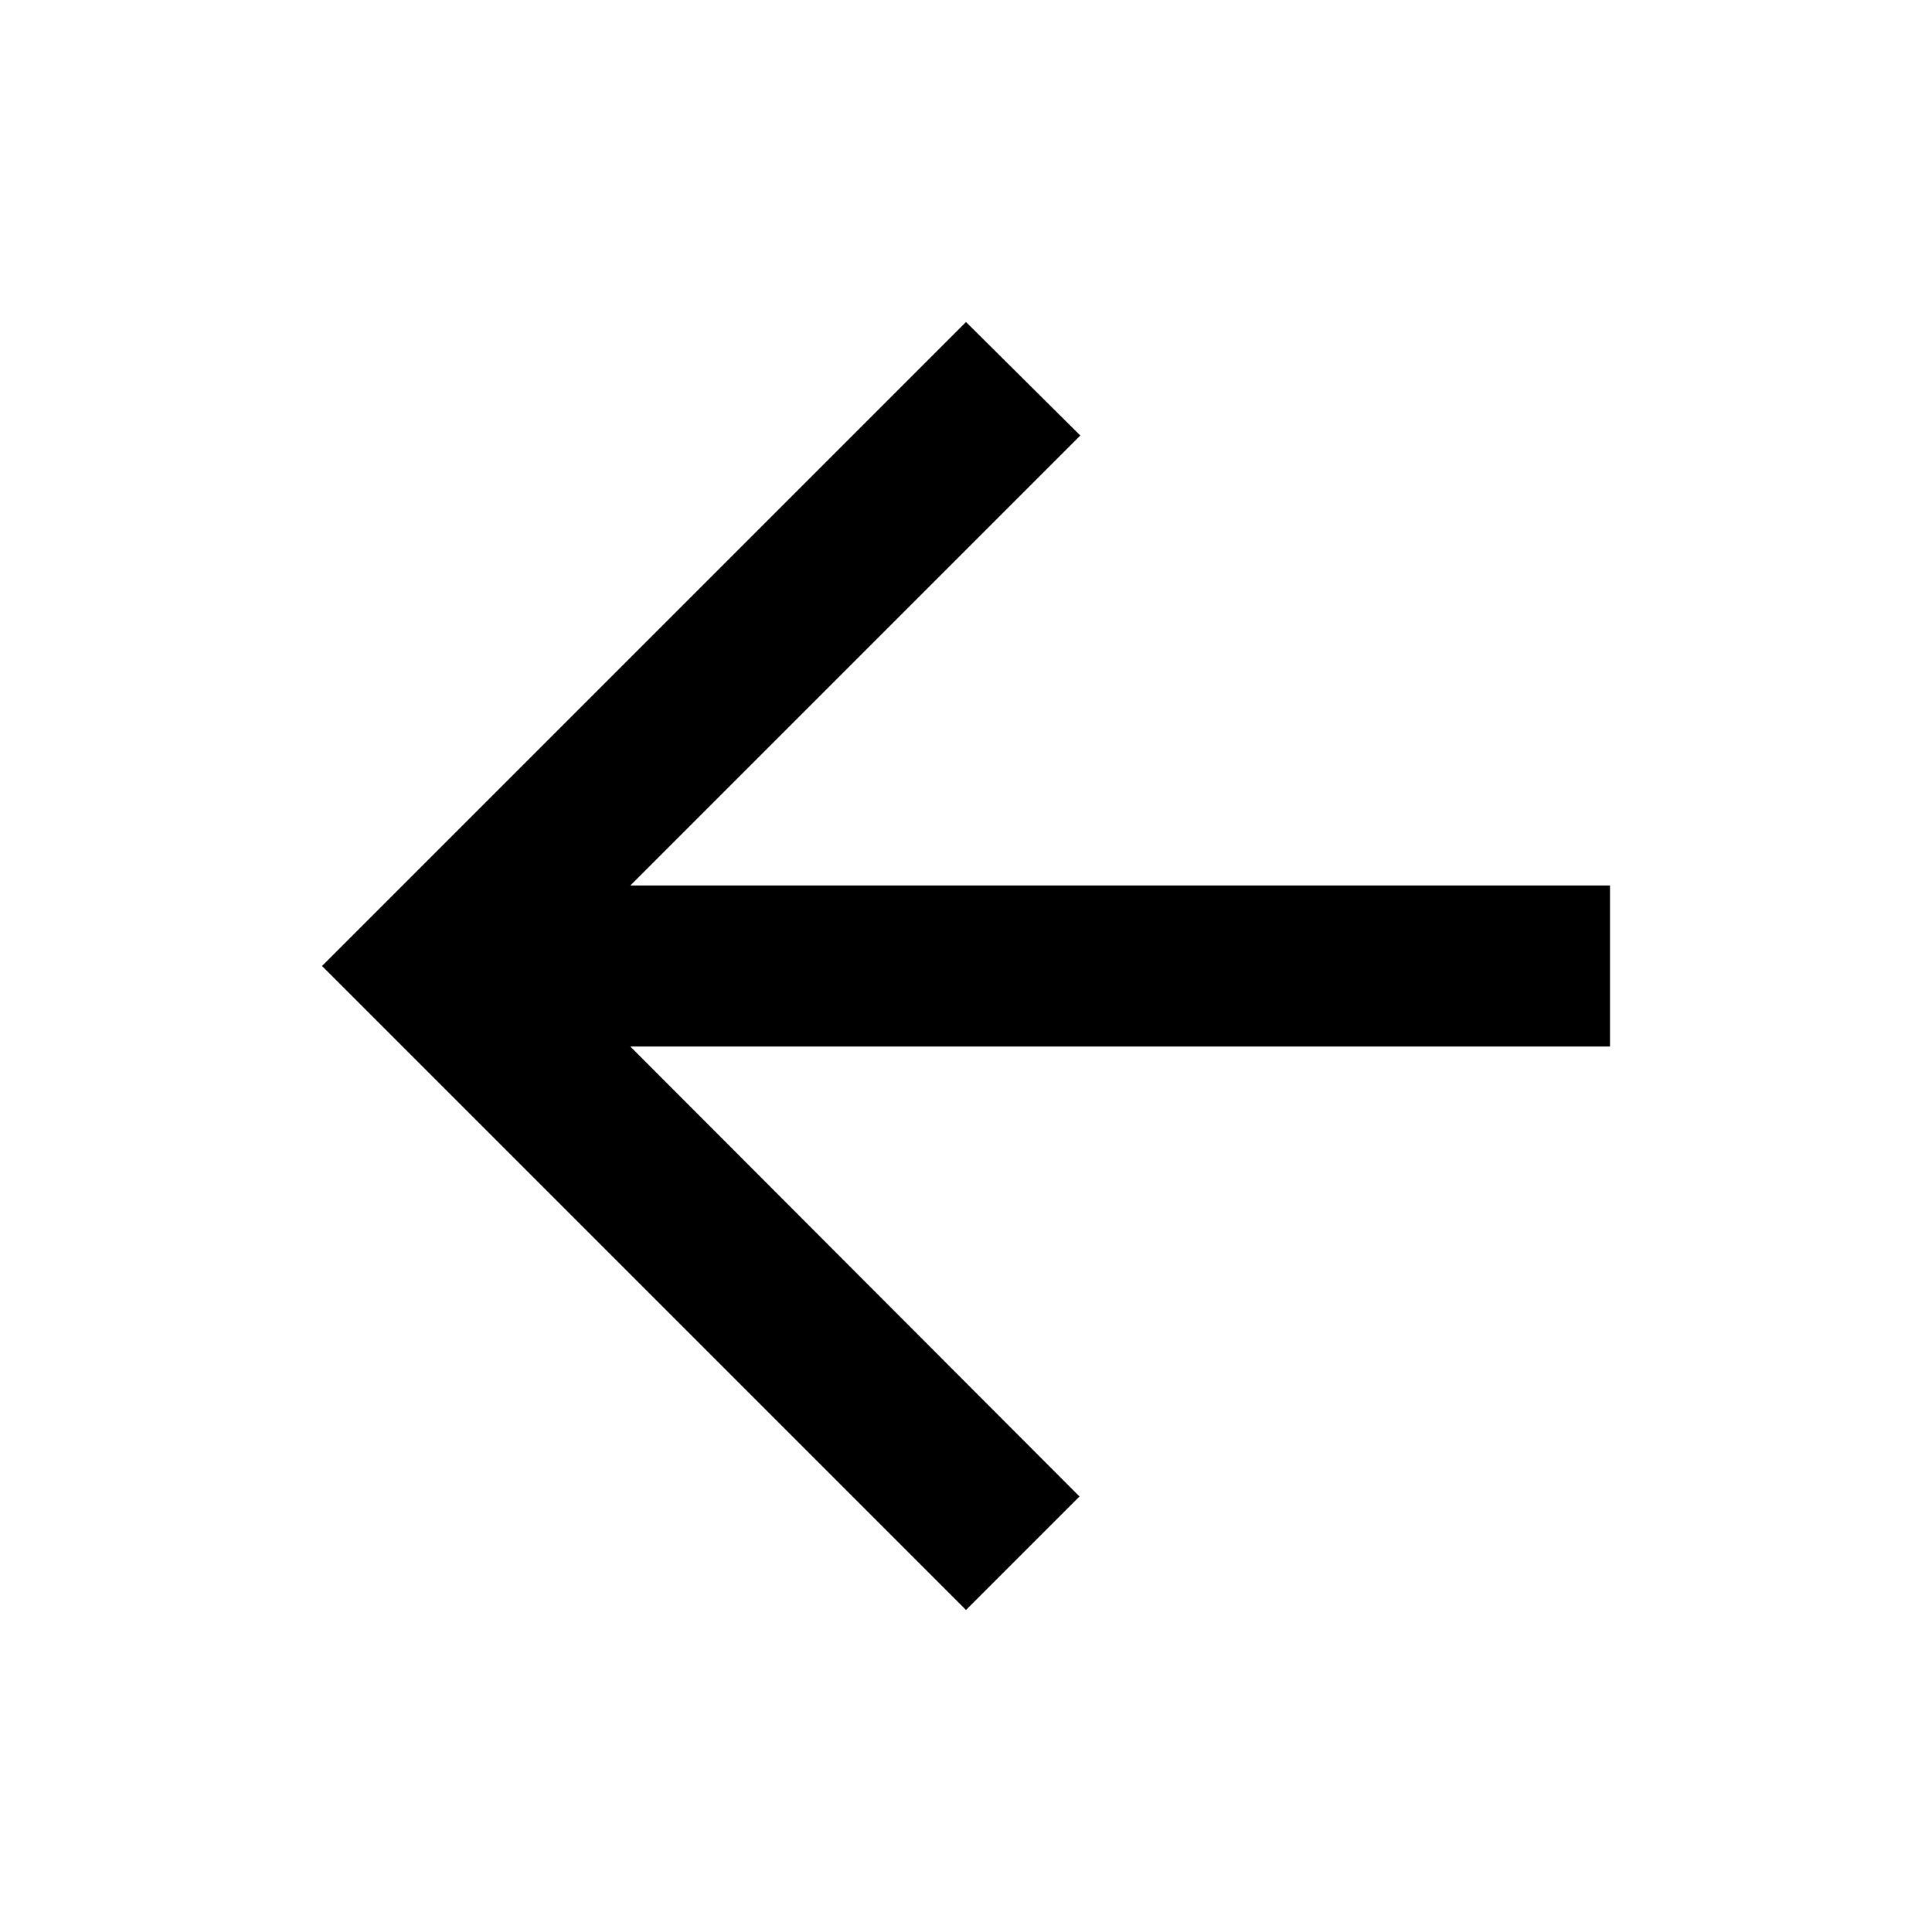
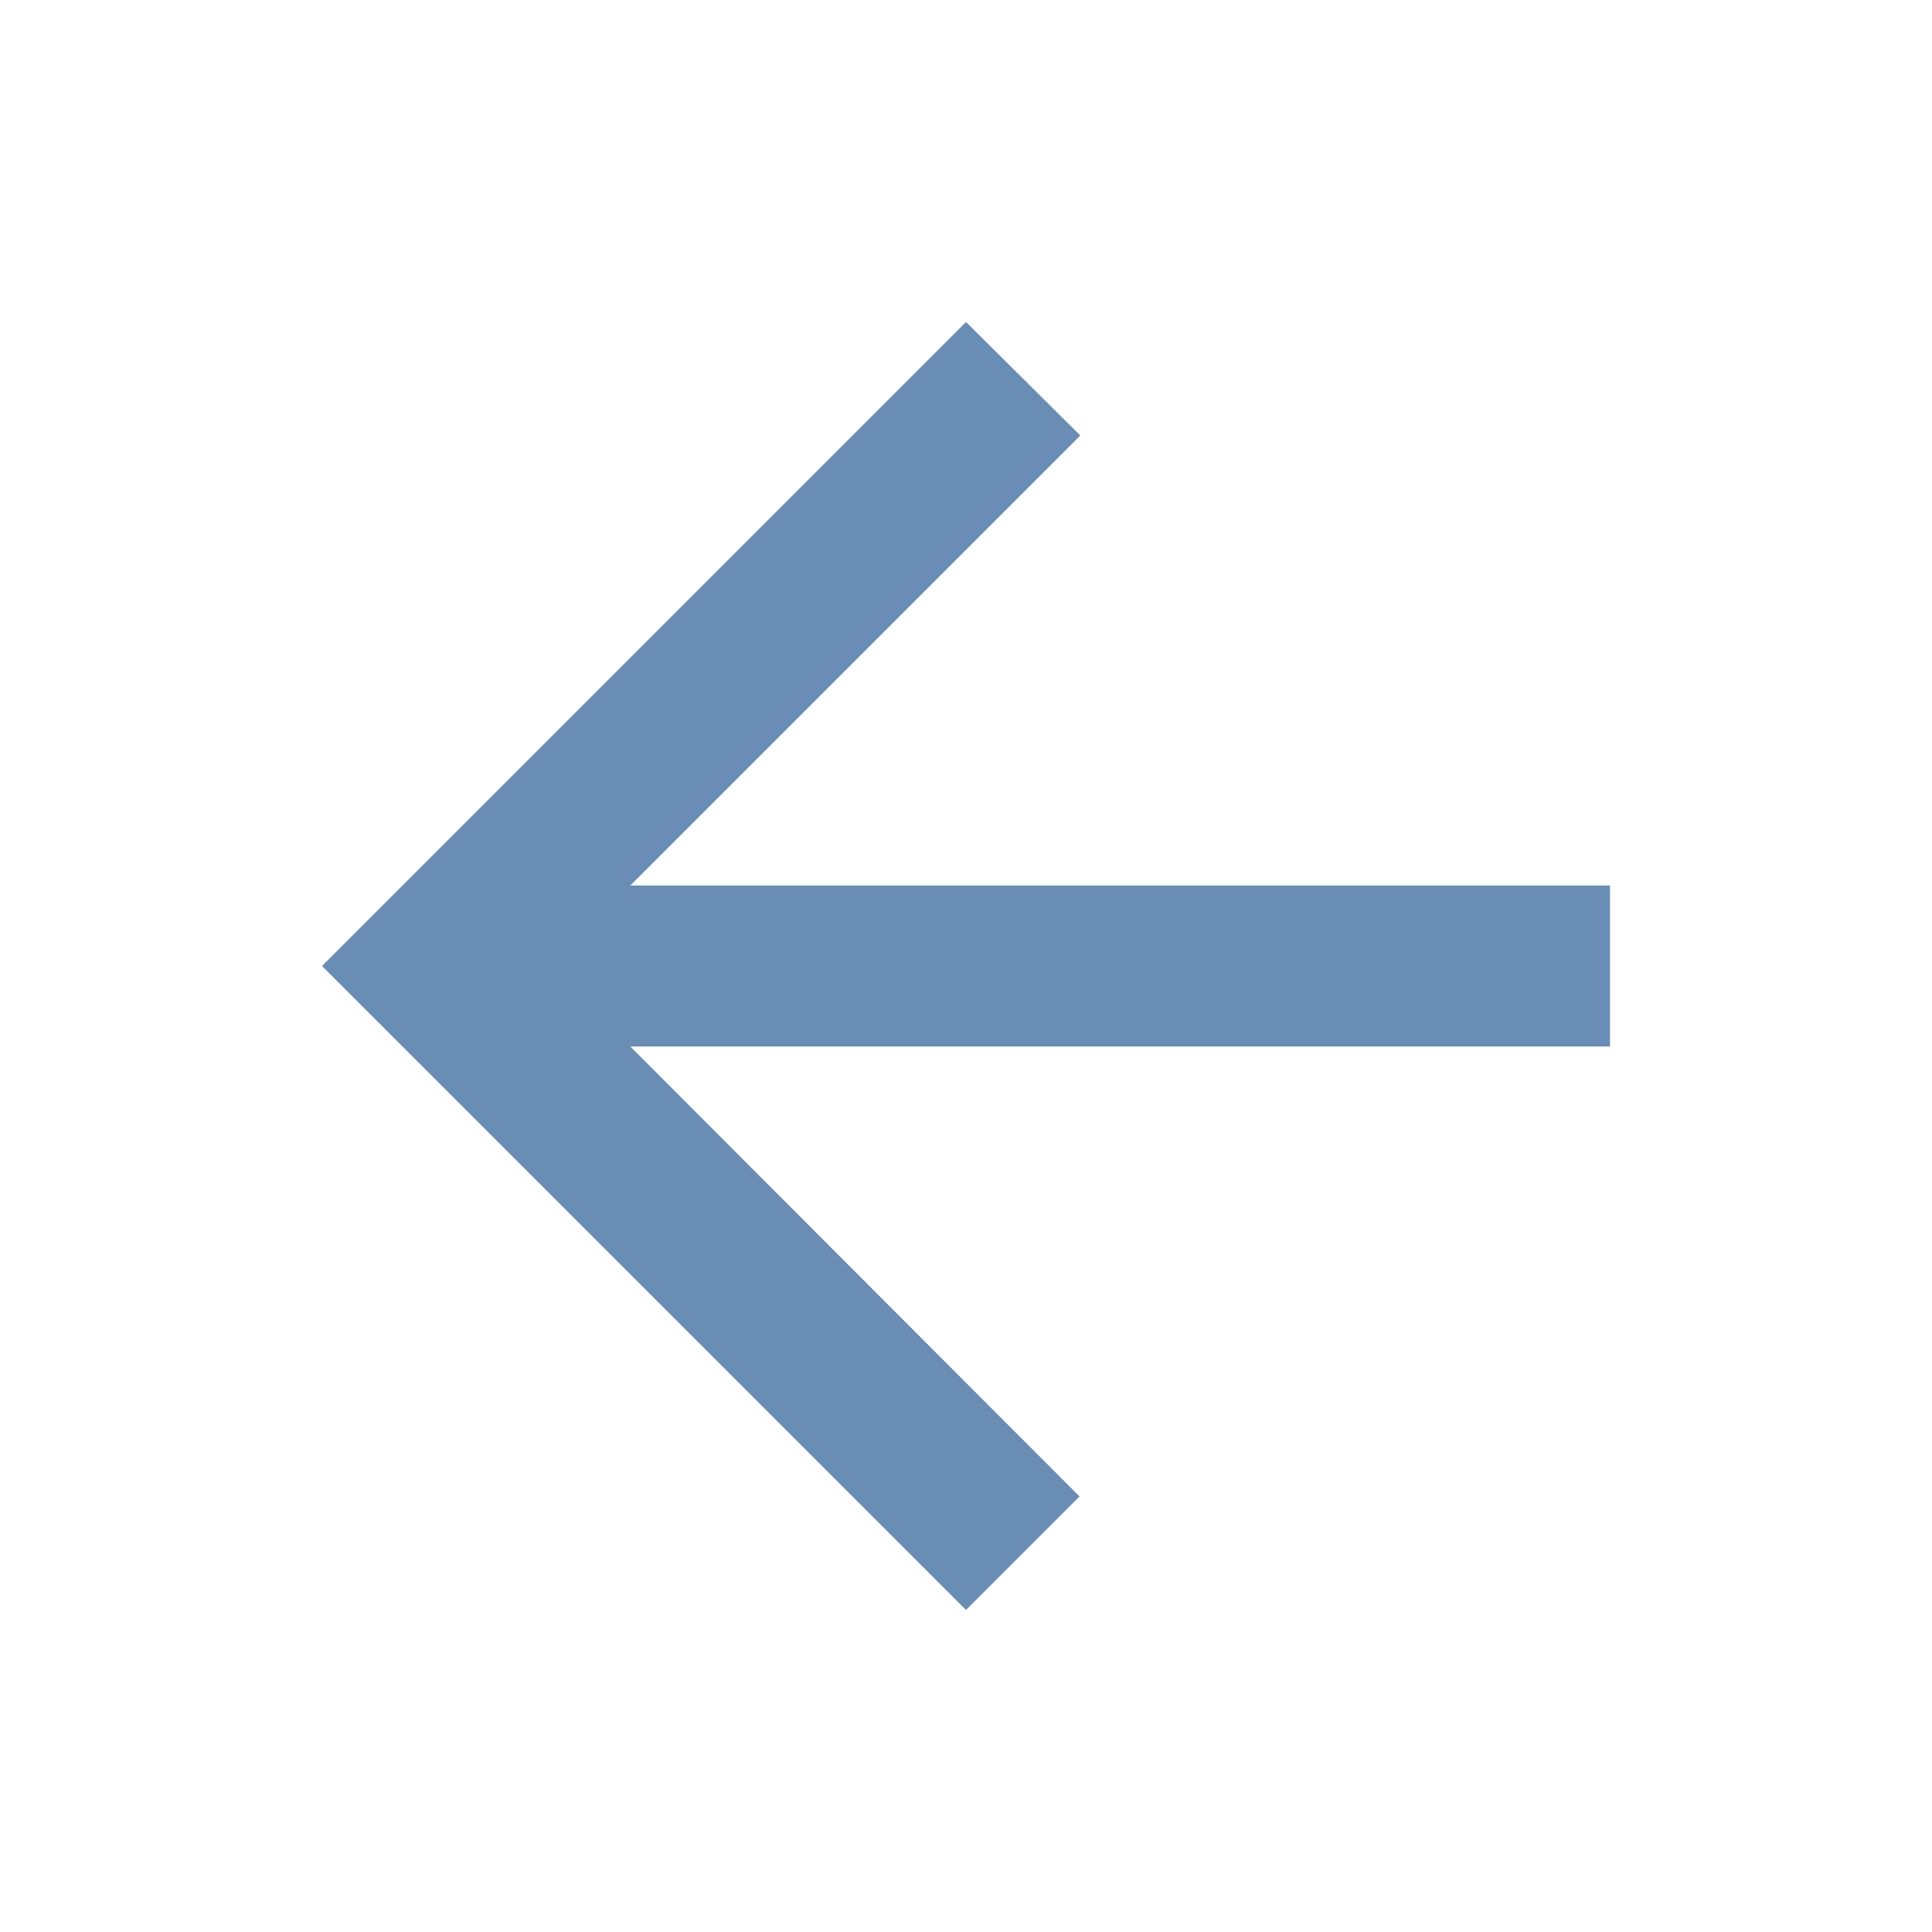
- <svg xmlns="http://www.w3.org/2000/svg" height="24px" viewBox="0 0 24 24" width="24px" fill="#000000">
+ <svg xmlns="http://www.w3.org/2000/svg" height="24px" viewBox="0 0 24 24" width="24px" fill="rgb(106, 141, 181)">
  <path d="M0 0h24v24H0V0z" fill="none" />
  <path d="M20 11H7.83l5.59-5.59L12 4l-8 8 8 8 1.41-1.41L7.83 13H20v-2z" />
</svg>
